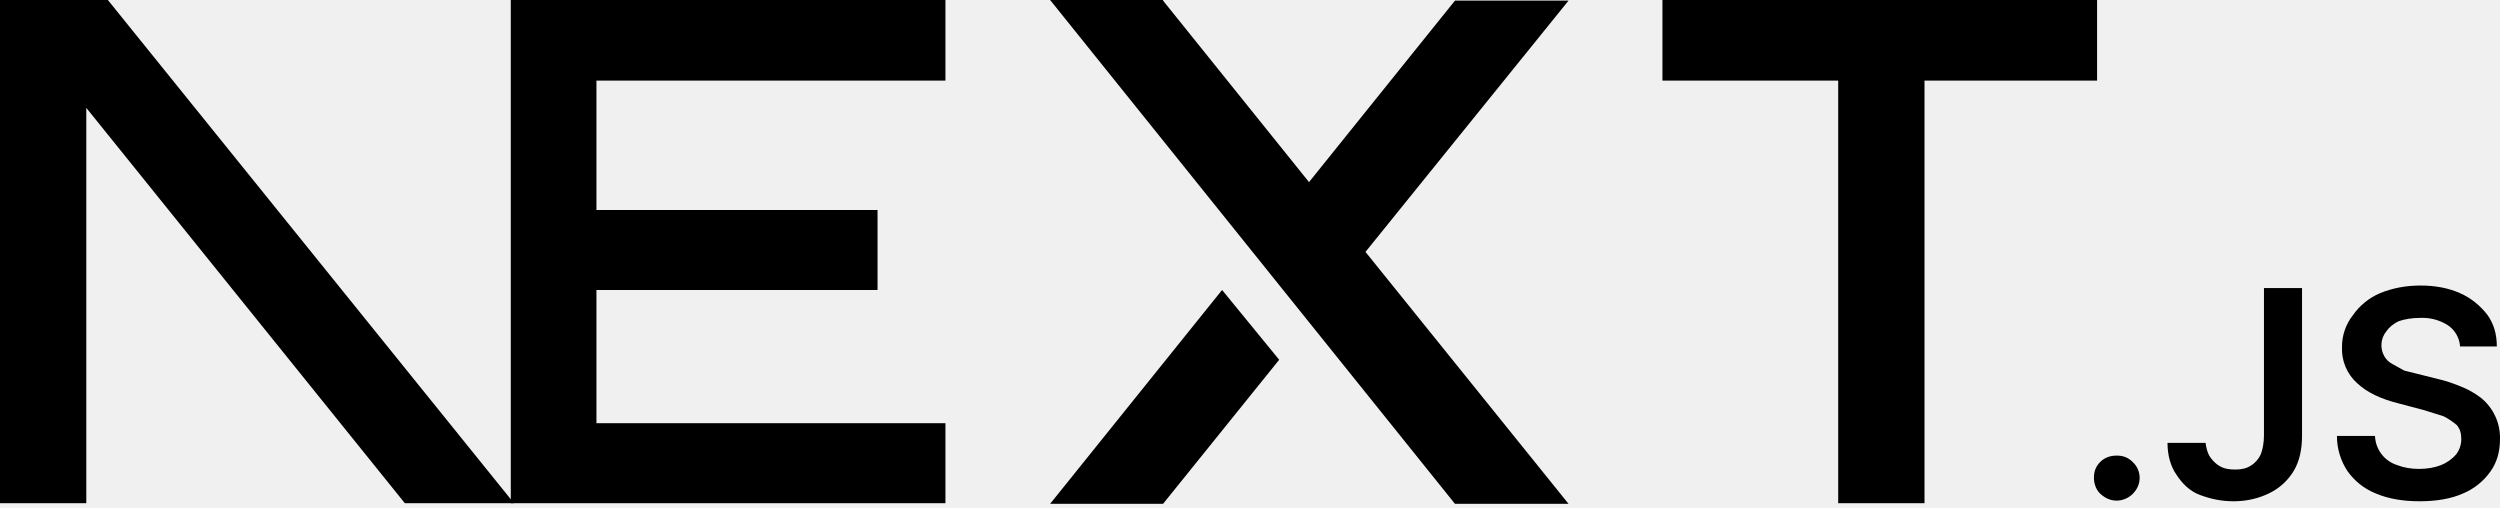
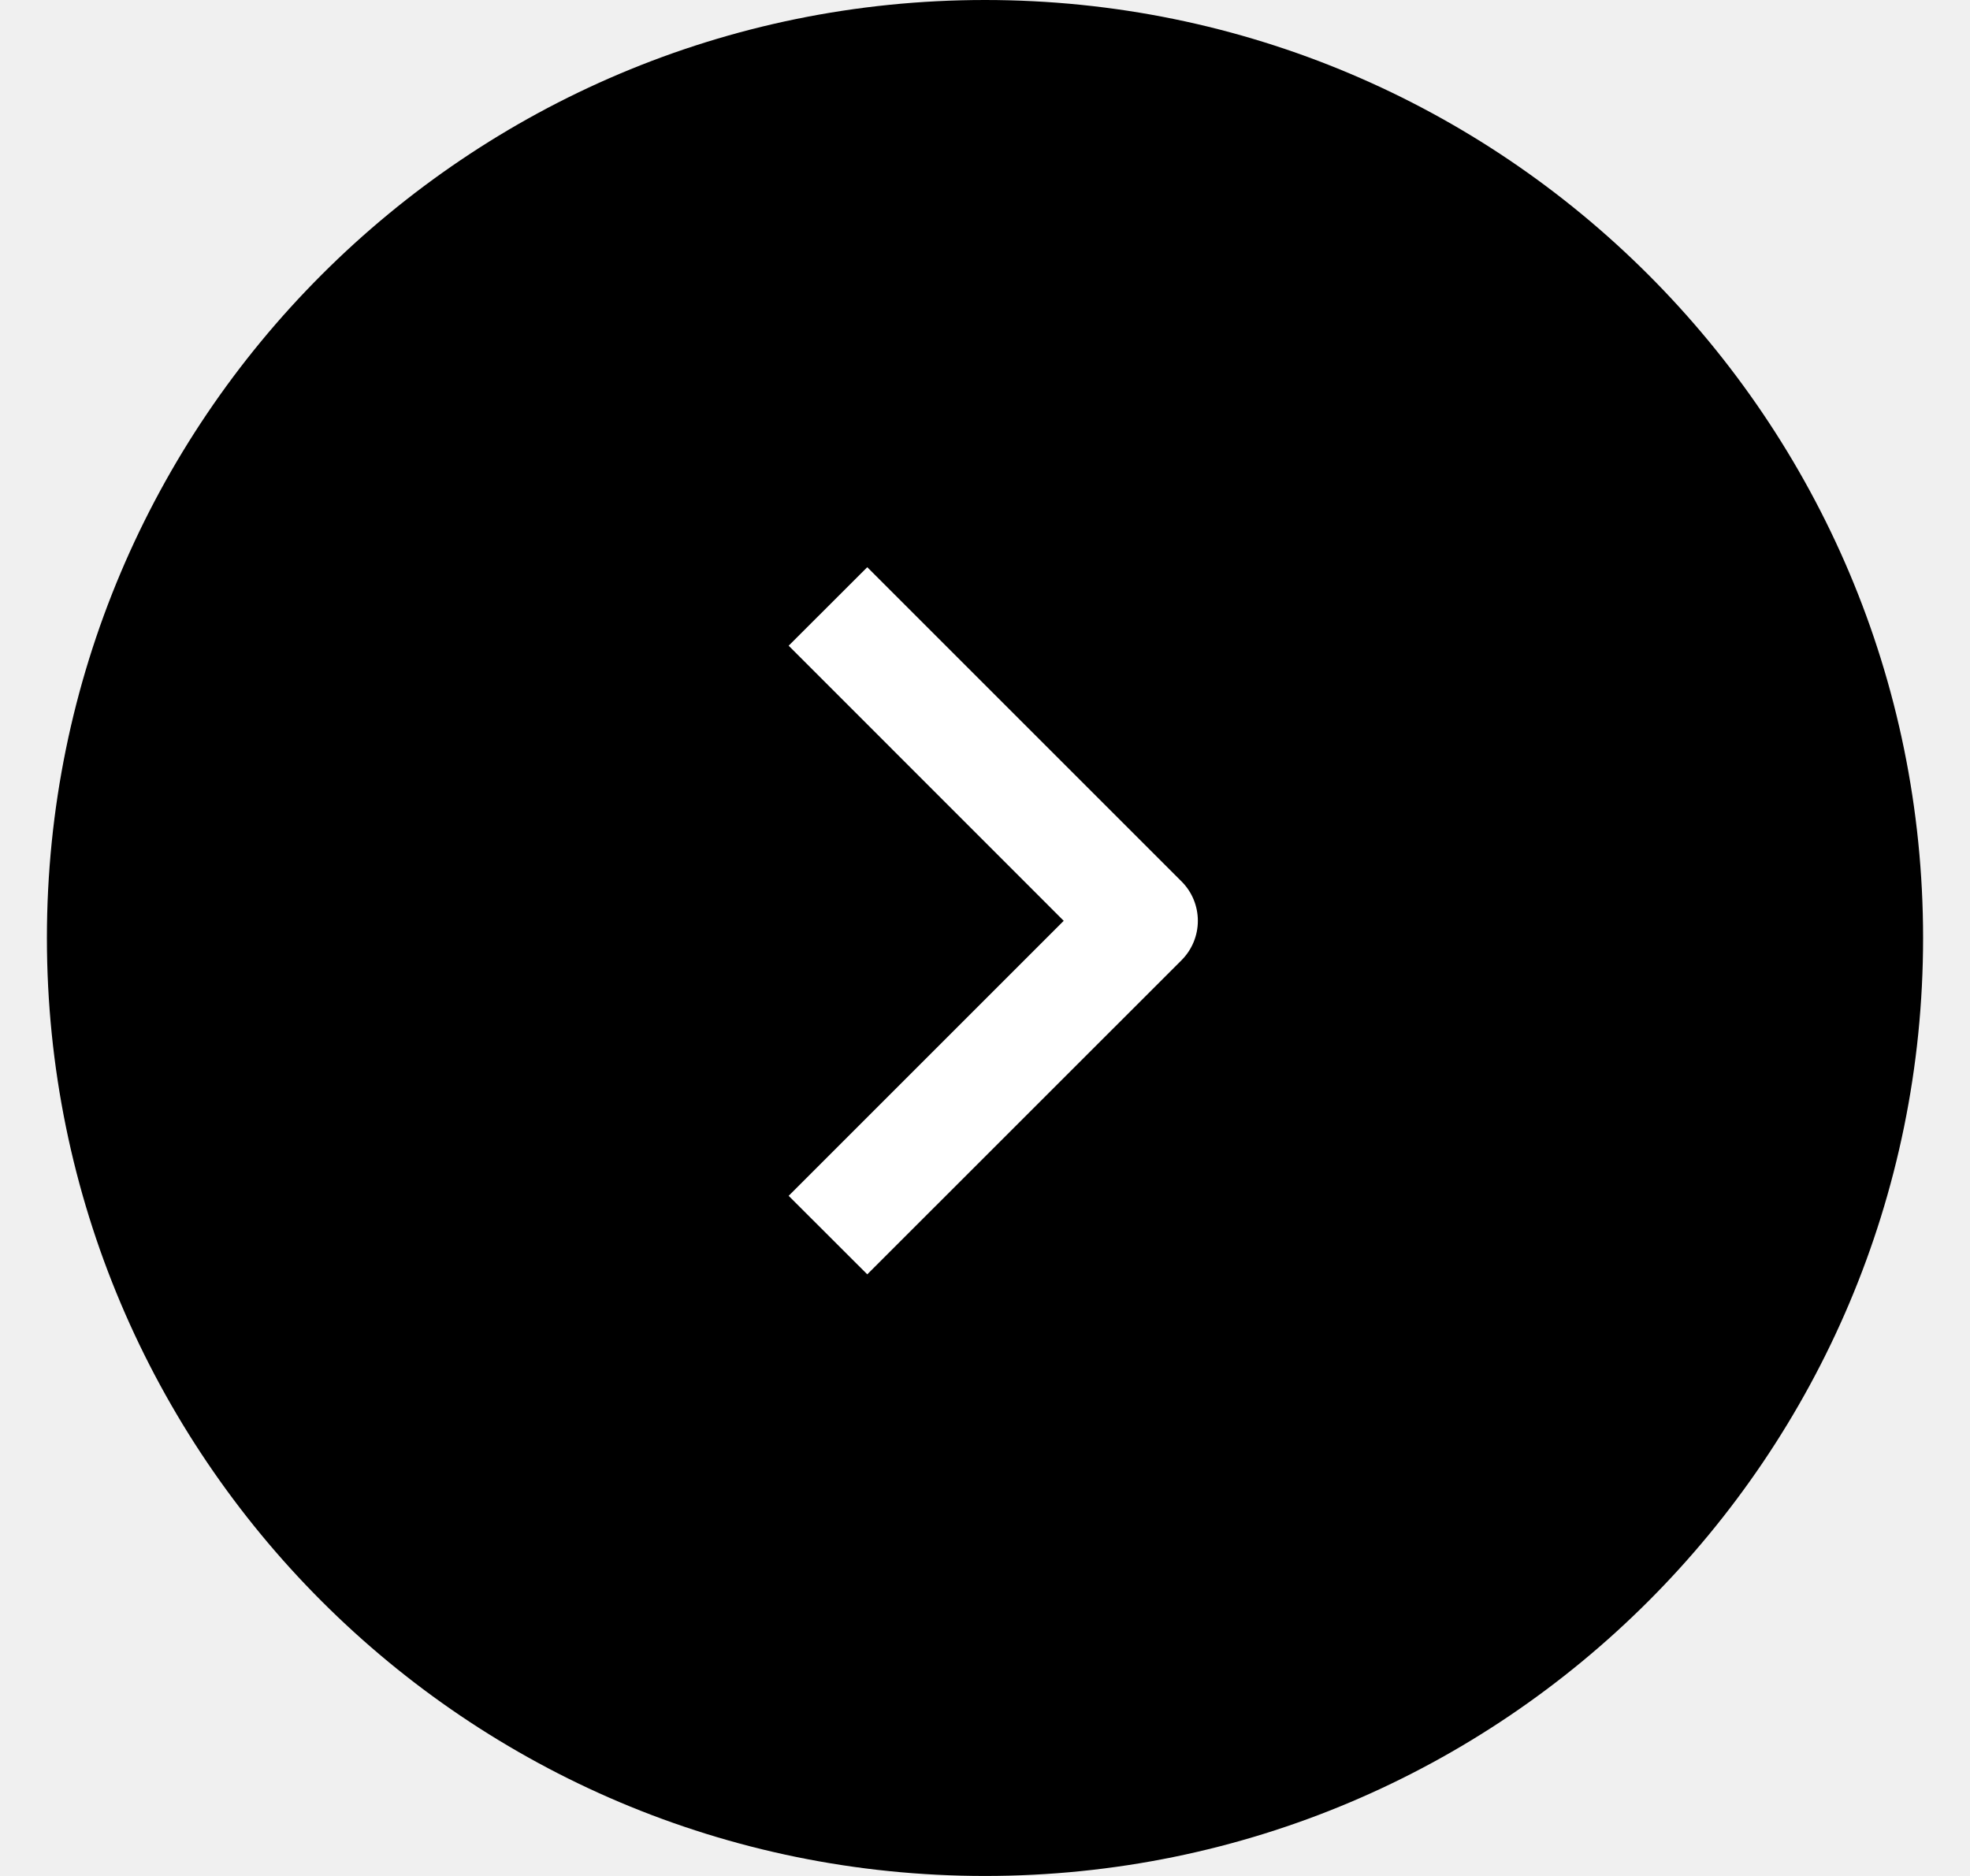
- <svg xmlns="http://www.w3.org/2000/svg" fill="none" viewBox="0 0 394 80">
-   <path fill="#000" d="M262 0h68.5v12.7h-27.2v66.6h-13.6V12.7H262V0ZM149 0v12.7H94v20.4h44.3v12.6H94v21h55v12.6H80.5V0h68.7zm34.3 0h-17.8l63.8 79.4h17.9l-32-39.7 32-39.6h-17.9l-23 28.6-23-28.6zm18.3 56.7-9-11-27.1 33.7h17.8l18.3-22.7z" />
-   <path fill="#000" d="M81 79.3 17 0H0v79.3h13.6V17l50.2 62.3H81Zm252.6-.4c-1 0-1.8-.4-2.5-1s-1.1-1.6-1.1-2.6.3-1.8 1-2.5 1.6-1 2.6-1 1.8.3 2.5 1a3.4 3.4 0 0 1 .6 4.3 3.7 3.7 0 0 1-3 1.8zm23.2-33.5h6v23.3c0 2.1-.4 4-1.3 5.5a9.1 9.1 0 0 1-3.8 3.5c-1.6.8-3.5 1.3-5.7 1.3-2 0-3.7-.4-5.3-1s-2.8-1.8-3.7-3.2c-.9-1.3-1.4-3-1.4-5h6c.1.8.3 1.6.7 2.2s1 1.2 1.6 1.5c.7.4 1.5.5 2.4.5 1 0 1.8-.2 2.4-.6a4 4 0 0 0 1.6-1.8c.3-.8.5-1.8.5-3V45.5zm30.9 9.1a4.4 4.4 0 0 0-2-3.3 7.5 7.5 0 0 0-4.3-1.1c-1.3 0-2.4.2-3.3.5-.9.4-1.6 1-2 1.6a3.5 3.5 0 0 0-.3 4c.3.5.7.9 1.3 1.2l1.8 1 2 .5 3.2.8c1.3.3 2.5.7 3.7 1.2a13 13 0 0 1 3.2 1.8 8.1 8.1 0 0 1 3 6.5c0 2-.5 3.7-1.5 5.1a10 10 0 0 1-4.4 3.5c-1.8.8-4.1 1.2-6.8 1.2-2.6 0-4.9-.4-6.8-1.2-2-.8-3.4-2-4.5-3.5a10 10 0 0 1-1.7-5.6h6a5 5 0 0 0 3.5 4.6c1 .4 2.2.6 3.4.6 1.3 0 2.5-.2 3.5-.6 1-.4 1.8-1 2.4-1.7a4 4 0 0 0 .8-2.4c0-.9-.2-1.6-.7-2.2a11 11 0 0 0-2.1-1.4l-3.2-1-3.8-1c-2.8-.7-5-1.7-6.6-3.2a7.2 7.2 0 0 1-2.4-5.7 8 8 0 0 1 1.7-5 10 10 0 0 1 4.3-3.5c2-.8 4-1.2 6.4-1.2 2.3 0 4.4.4 6.2 1.2 1.8.8 3.2 2 4.3 3.4 1 1.4 1.5 3 1.5 5h-5.8z" />
+ <svg xmlns="http://www.w3.org/2000/svg" width="21" height="20" viewBox="0 0 21 20" fill="none">
+   <path d="M0.5 10C0.5 4.477 4.977 0 10.5 0C16.023 0 20.5 4.477 20.5 10C20.5 15.523 16.023 20 10.5 20C4.977 20 0.5 15.523 0.5 10Z" fill="black" />
+   <path fill-rule="evenodd" clip-rule="evenodd" d="M12.596 10.236L9.245 13.586L8.407 12.749L11.339 9.817L8.407 6.884L9.245 6.047L12.596 9.398C12.707 9.509 12.769 9.66 12.769 9.817C12.769 9.974 12.707 10.124 12.596 10.236Z" fill="white" />
</svg>
